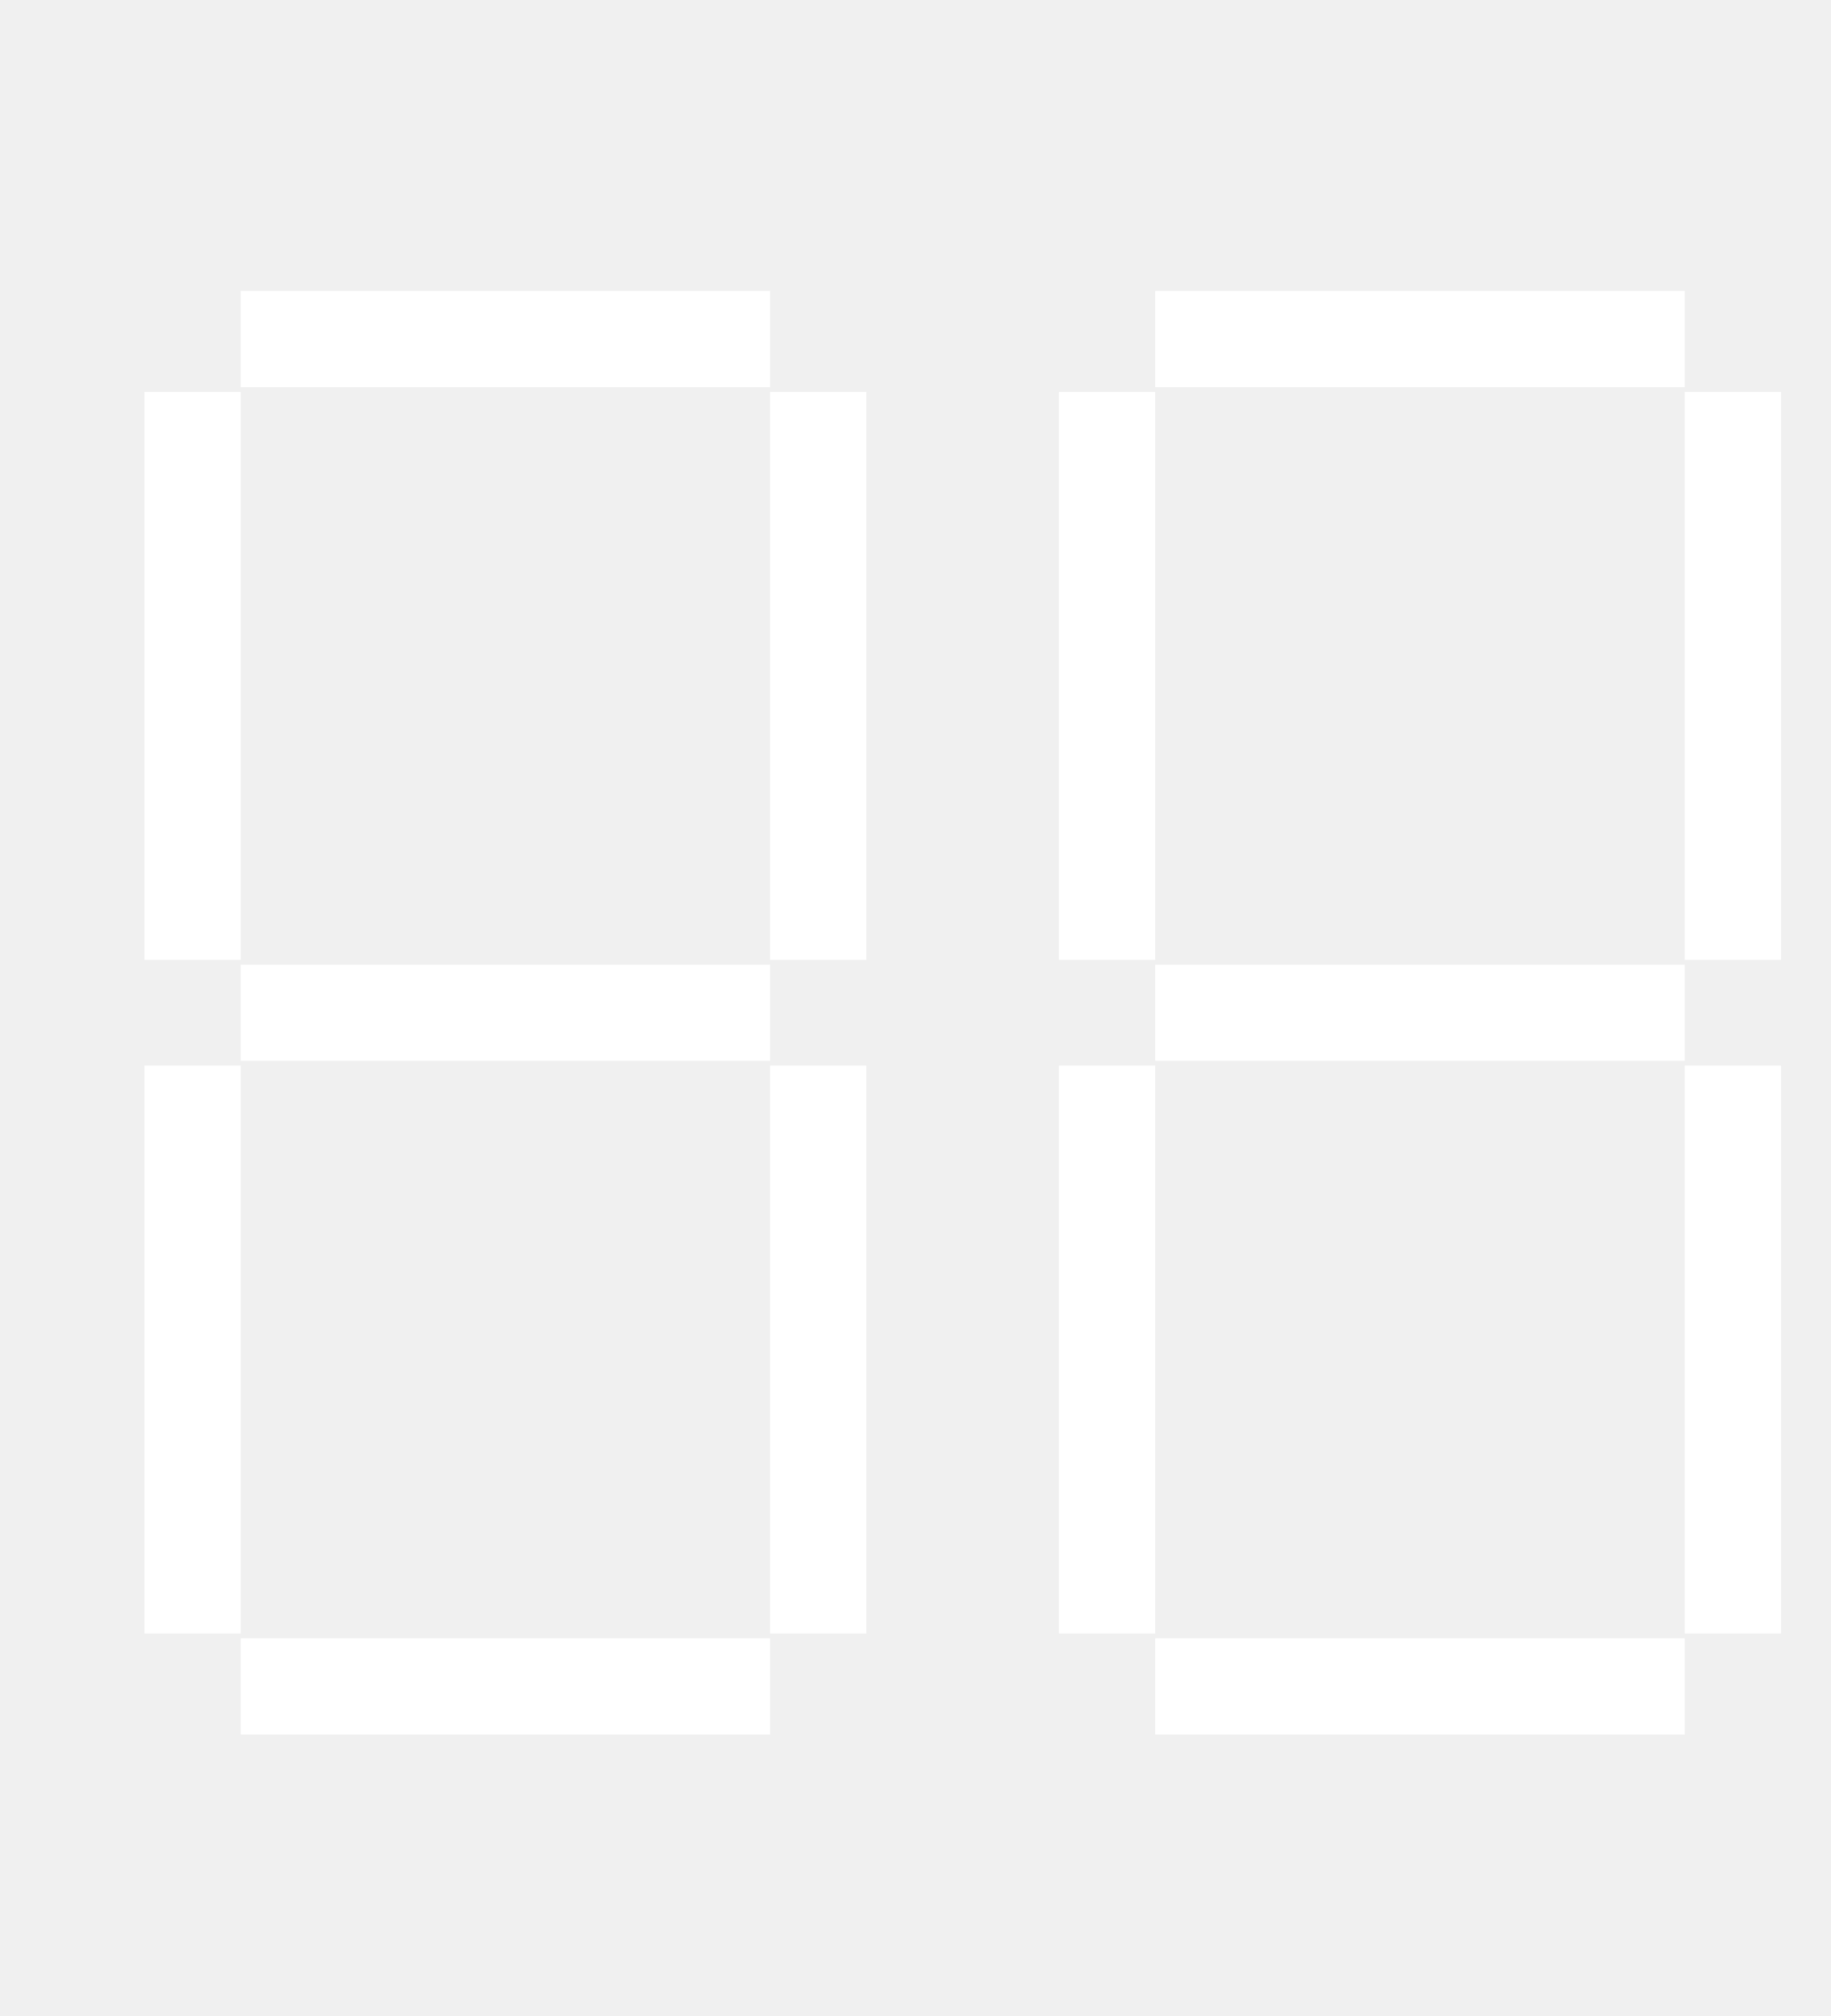
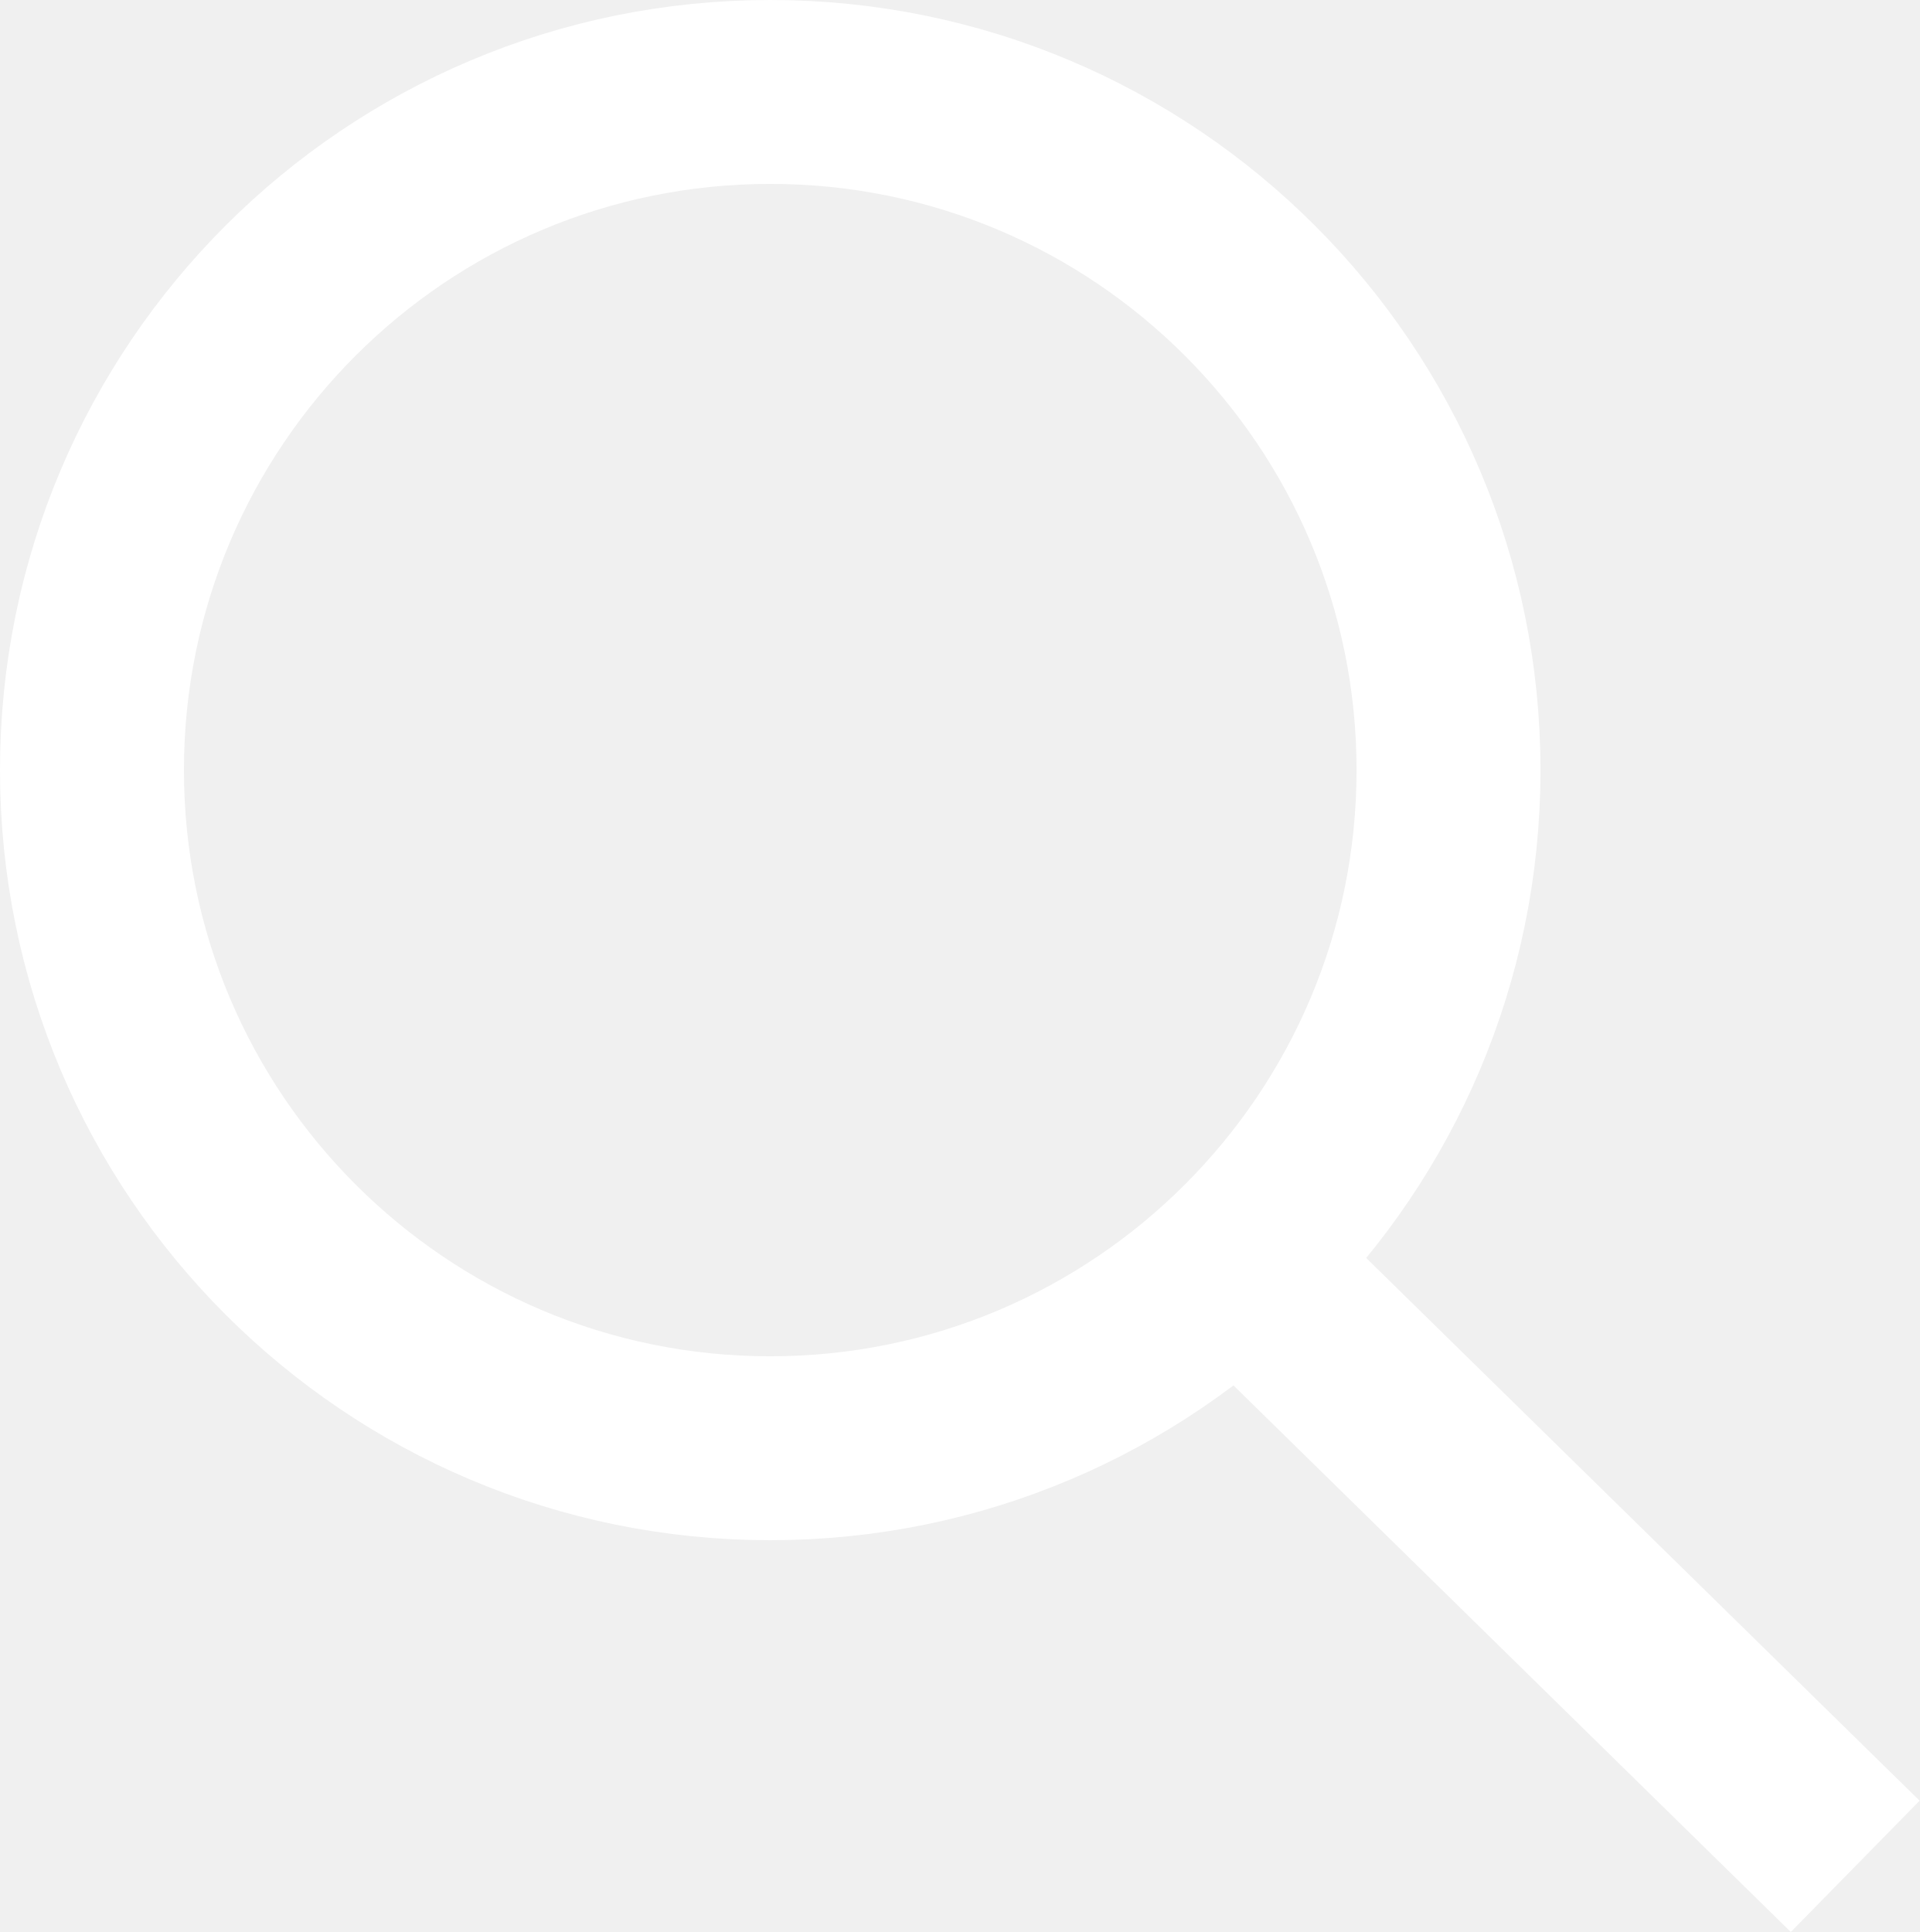
- <svg xmlns="http://www.w3.org/2000/svg" id="Ebene_1" data-name="Ebene 1" viewBox="0 0 112.89 124.35">
+ <svg xmlns="http://www.w3.org/2000/svg" viewBox="0 0 83.489 84.044">
  <defs>
-     <style>.cls-1{font-size:121.57px;fill:#fff;font-family:FontAwesome, FontAwesome;}</style>
+     <style>
+       .cls-1, .cls-3 {
+         fill: none;
+       }
+ 
+       .cls-1 {
+         stroke: #fff;
+         stroke-width: 8px;
+       }
+ 
+       .cls-2 {
+         stroke: none;
+       }
+     </style>
  </defs>
-   <text class="cls-1" transform="translate(0 106.99)"></text>
+   <g id="Gruppe_1" data-name="Gruppe 1" transform="translate(-431 133)">
+     <g id="Ellipse_1" data-name="Ellipse 1" class="cls-1" transform="translate(431 -133)">
+       <circle class="cls-2" cx="33.5" cy="33.5" r="33.5" />
+       <circle class="cls-3" cx="33.5" cy="33.5" r="29.5" />
+     </g>
+     <line id="Linie_1" data-name="Linie 1" class="cls-1" x2="26.188" y2="25.688" transform="translate(485.5 -77.5)" />
+   </g>
</svg>
